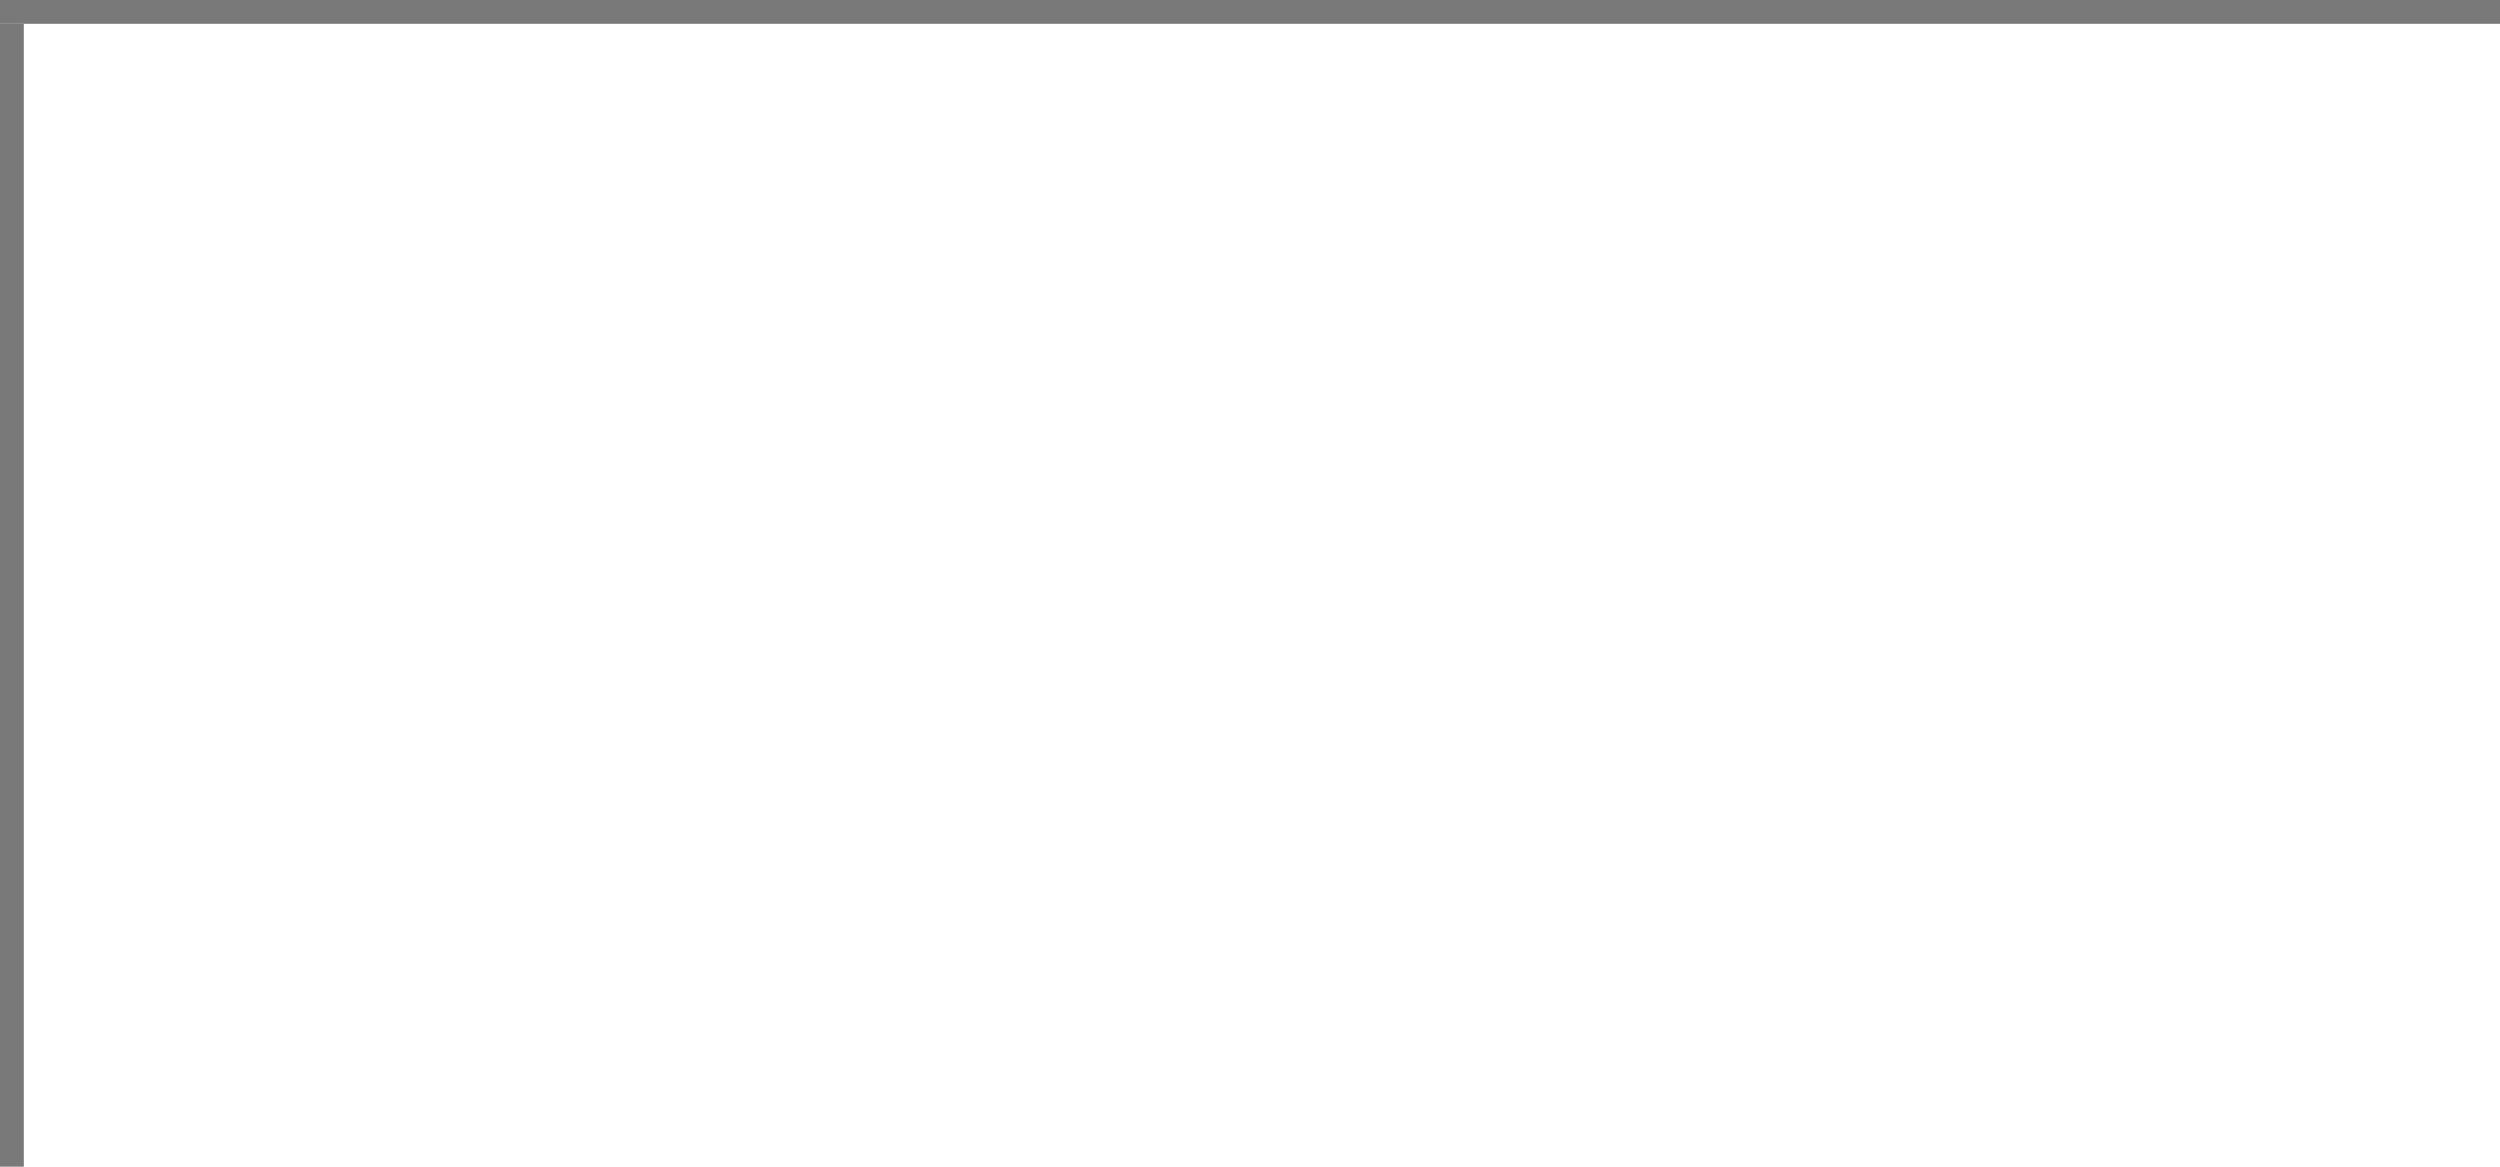
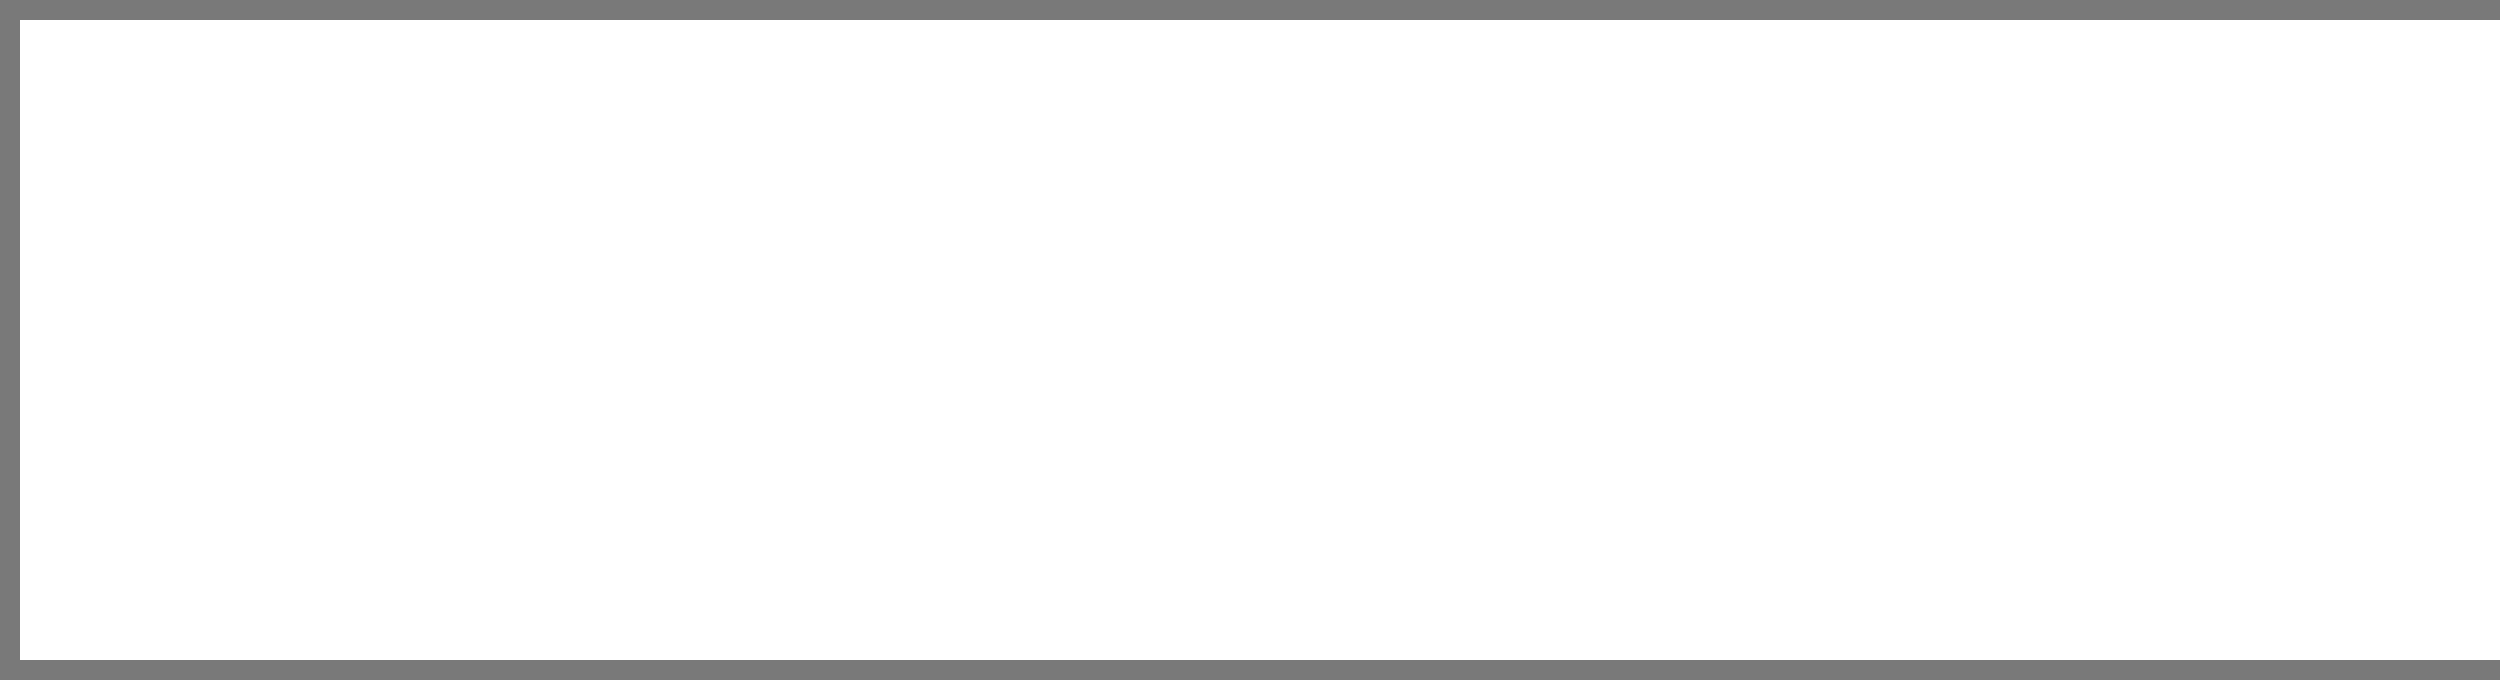
- <svg xmlns="http://www.w3.org/2000/svg" version="1.1" width="105px" height="49px" viewBox="739 0 105 49">
-   <path d="M 1 1  L 105 1  L 105 49  L 1 49  L 1 1  Z " fill-rule="nonzero" fill="rgba(255, 255, 255, 1)" stroke="none" transform="matrix(1 0 0 1 739 0 )" class="fill" />
-   <path d="M 0.5 1  L 0.5 49  " stroke-width="1" stroke-dasharray="0" stroke="rgba(121, 121, 121, 1)" fill="none" transform="matrix(1 0 0 1 739 0 )" class="stroke" />
-   <path d="M 0 0.5  L 105 0.5  " stroke-width="1" stroke-dasharray="0" stroke="rgba(121, 121, 121, 1)" fill="none" transform="matrix(1 0 0 1 739 0 )" class="stroke" />
+ <svg xmlns="http://www.w3.org/2000/svg" version="1.1" width="125px" height="34px" viewBox="152 49 125 34">
+   <path d="M 1 1  L 125 1  L 125 33  L 1 33  L 1 1  Z " fill-rule="nonzero" fill="rgba(255, 255, 255, 1)" stroke="none" transform="matrix(1 0 0 1 152 49 )" class="fill" />
+   <path d="M 0.5 1  L 0.5 33  " stroke-width="1" stroke-dasharray="0" stroke="rgba(121, 121, 121, 1)" fill="none" transform="matrix(1 0 0 1 152 49 )" class="stroke" />
+   <path d="M 0 0.5  L 125 0.5  " stroke-width="1" stroke-dasharray="0" stroke="rgba(121, 121, 121, 1)" fill="none" transform="matrix(1 0 0 1 152 49 )" class="stroke" />
+   <path d="M 0 33.5  L 125 33.5  " stroke-width="1" stroke-dasharray="0" stroke="rgba(121, 121, 121, 1)" fill="none" transform="matrix(1 0 0 1 152 49 )" class="stroke" />
</svg>
